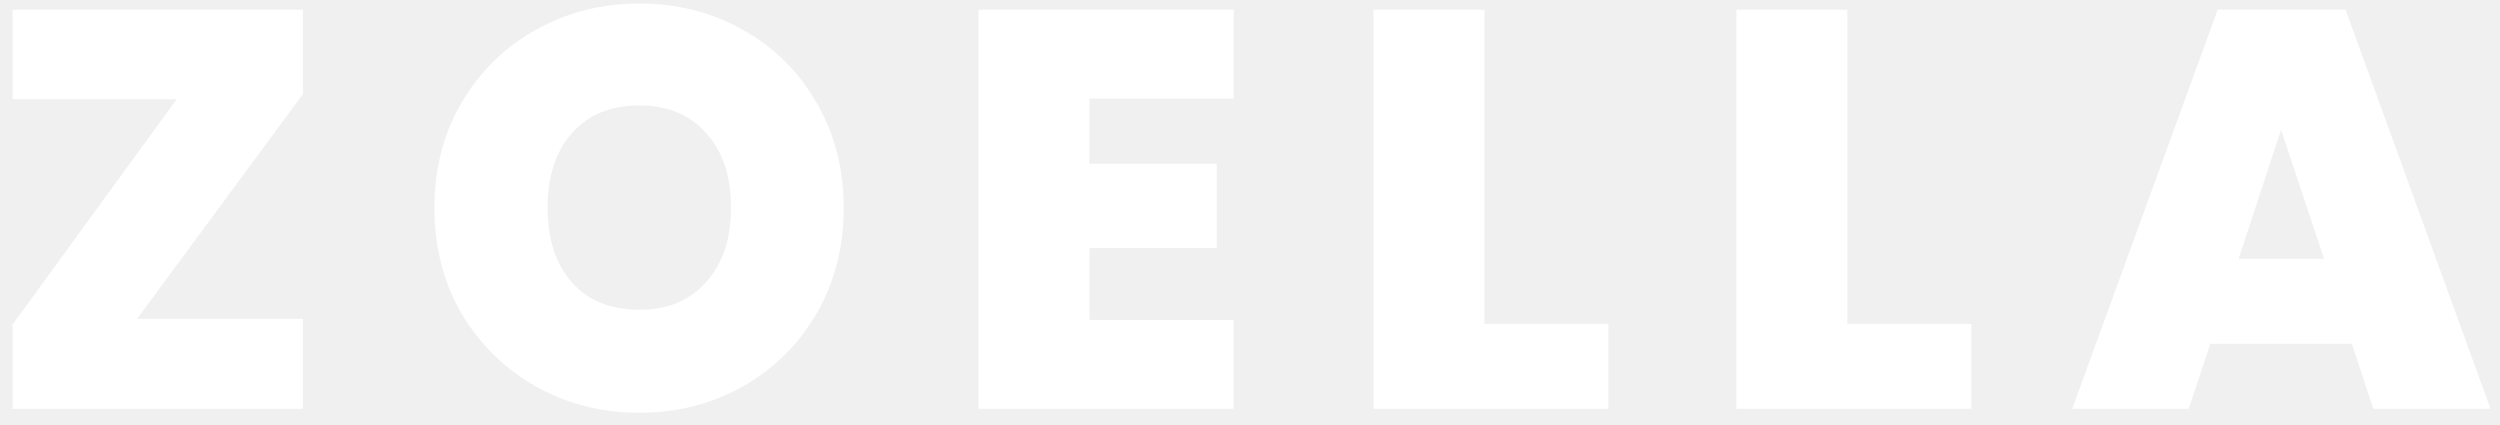
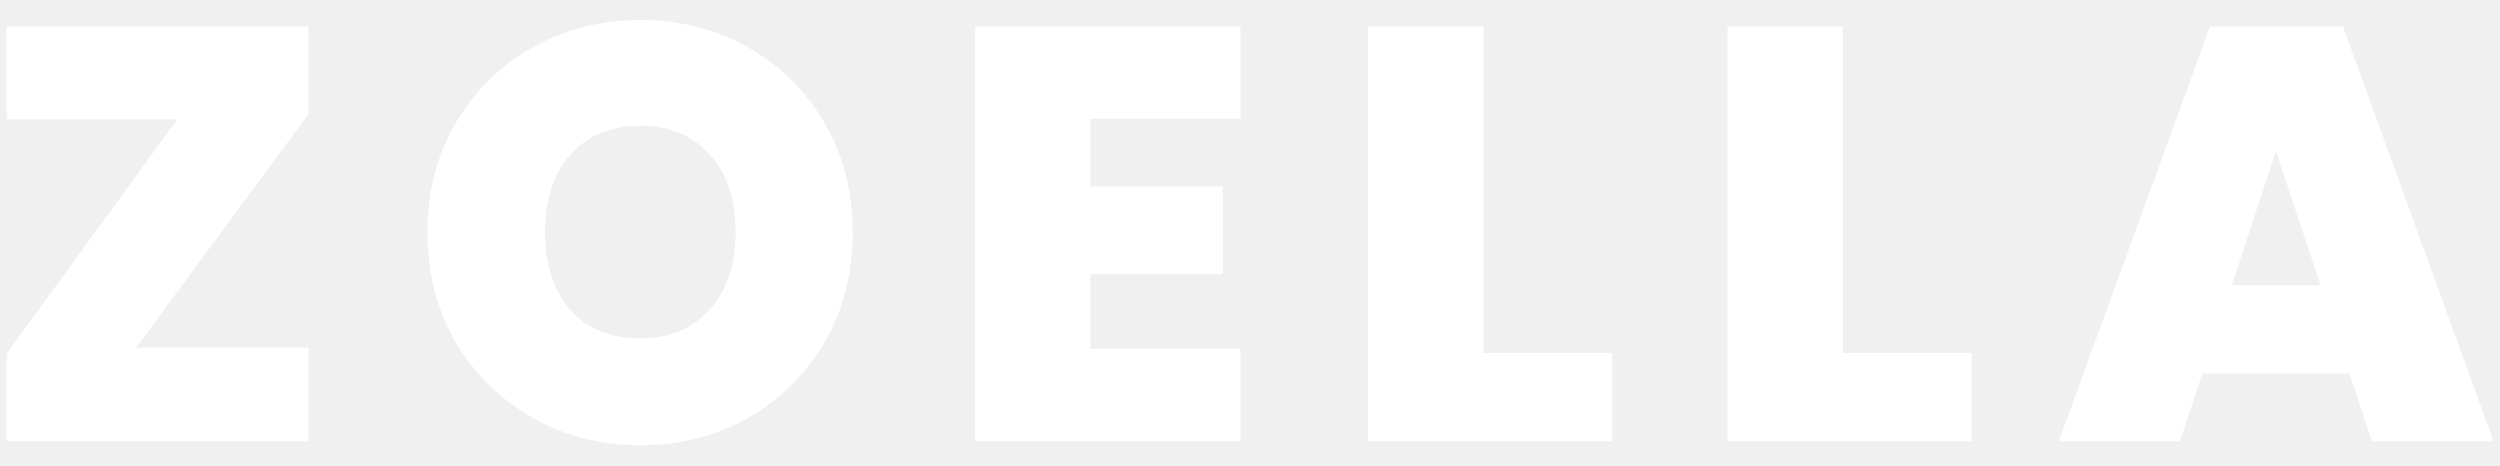
- <svg xmlns="http://www.w3.org/2000/svg" width="159" height="27" viewBox="0 0 159 27" fill="none">
-   <path d="M8.72 20.276H19.268V26H0.8V20.636L11.24 6.308H0.8V0.62H19.268V5.984L8.72 20.276ZM40.662 26.252C38.286 26.252 36.102 25.7 34.11 24.596C32.118 23.468 30.534 21.92 29.358 19.952C28.206 17.96 27.63 15.716 27.63 13.22C27.63 10.724 28.206 8.492 29.358 6.524C30.534 4.532 32.118 2.984 34.11 1.88C36.102 0.776 38.286 0.224 40.662 0.224C43.062 0.224 45.246 0.776 47.214 1.88C49.206 2.984 50.778 4.532 51.93 6.524C53.082 8.492 53.658 10.724 53.658 13.22C53.658 15.716 53.082 17.96 51.93 19.952C50.778 21.92 49.206 23.468 47.214 24.596C45.222 25.7 43.038 26.252 40.662 26.252ZM40.662 19.7C42.462 19.7 43.878 19.112 44.91 17.936C45.966 16.76 46.494 15.188 46.494 13.22C46.494 11.204 45.966 9.62 44.91 8.468C43.878 7.292 42.462 6.704 40.662 6.704C38.838 6.704 37.41 7.292 36.378 8.468C35.346 9.62 34.83 11.204 34.83 13.22C34.83 15.212 35.346 16.796 36.378 17.972C37.41 19.124 38.838 19.7 40.662 19.7ZM69.286 6.272V10.412H77.386V15.776H69.286V20.348H78.466V26H62.23V0.62H78.466V6.272H69.286ZM94.409 20.6H102.293V26H87.353V0.62H94.409V20.6ZM117.492 20.6H125.376V26H110.436V0.62H117.492V20.6ZM149.576 21.86H140.576L139.208 26H131.792L141.044 0.62H149.18L158.396 26H150.944L149.576 21.86ZM147.812 16.46L145.076 8.252L142.376 16.46H147.812Z" fill="white" />
+ <svg xmlns="http://www.w3.org/2000/svg" width="102" height="19" viewBox="0 0 102 19" fill="none">
+   <path d="M5.553 14.184H12.585V18H0.273V14.424L7.233 4.872H0.273V1.08H12.585V4.656L5.553 14.184ZM26.128 18.168C24.544 18.168 23.088 17.8 21.76 17.064C20.432 16.312 19.376 15.28 18.592 13.968C17.824 12.64 17.44 11.144 17.44 9.48C17.44 7.816 17.824 6.328 18.592 5.016C19.376 3.688 20.432 2.656 21.76 1.92C23.088 1.184 24.544 0.816 26.128 0.816C27.728 0.816 29.184 1.184 30.496 1.92C31.824 2.656 32.872 3.688 33.64 5.016C34.408 6.328 34.792 7.816 34.792 9.48C34.792 11.144 34.408 12.64 33.64 13.968C32.872 15.28 31.824 16.312 30.496 17.064C29.168 17.8 27.712 18.168 26.128 18.168ZM26.128 13.8C27.328 13.8 28.272 13.408 28.96 12.624C29.664 11.84 30.016 10.792 30.016 9.48C30.016 8.136 29.664 7.08 28.96 6.312C28.272 5.528 27.328 5.136 26.128 5.136C24.912 5.136 23.96 5.528 23.272 6.312C22.584 7.08 22.24 8.136 22.24 9.48C22.24 10.808 22.584 11.864 23.272 12.648C23.96 13.416 24.912 13.8 26.128 13.8ZM44.491 4.848V7.608H49.891V11.184H44.491V14.232H50.611V18H39.787V1.08H50.611V4.848H44.491ZM60.519 14.4H65.775V18H55.815V1.08H60.519V14.4ZM75.188 14.4H80.444V18H70.484V1.08H75.188V14.4ZM95.857 15.24H89.857L88.945 18H84.001L90.169 1.08H95.593L101.737 18H96.769L95.857 15.24ZM94.681 11.64L92.857 6.168L91.057 11.64H94.681Z" fill="white" />
</svg>
